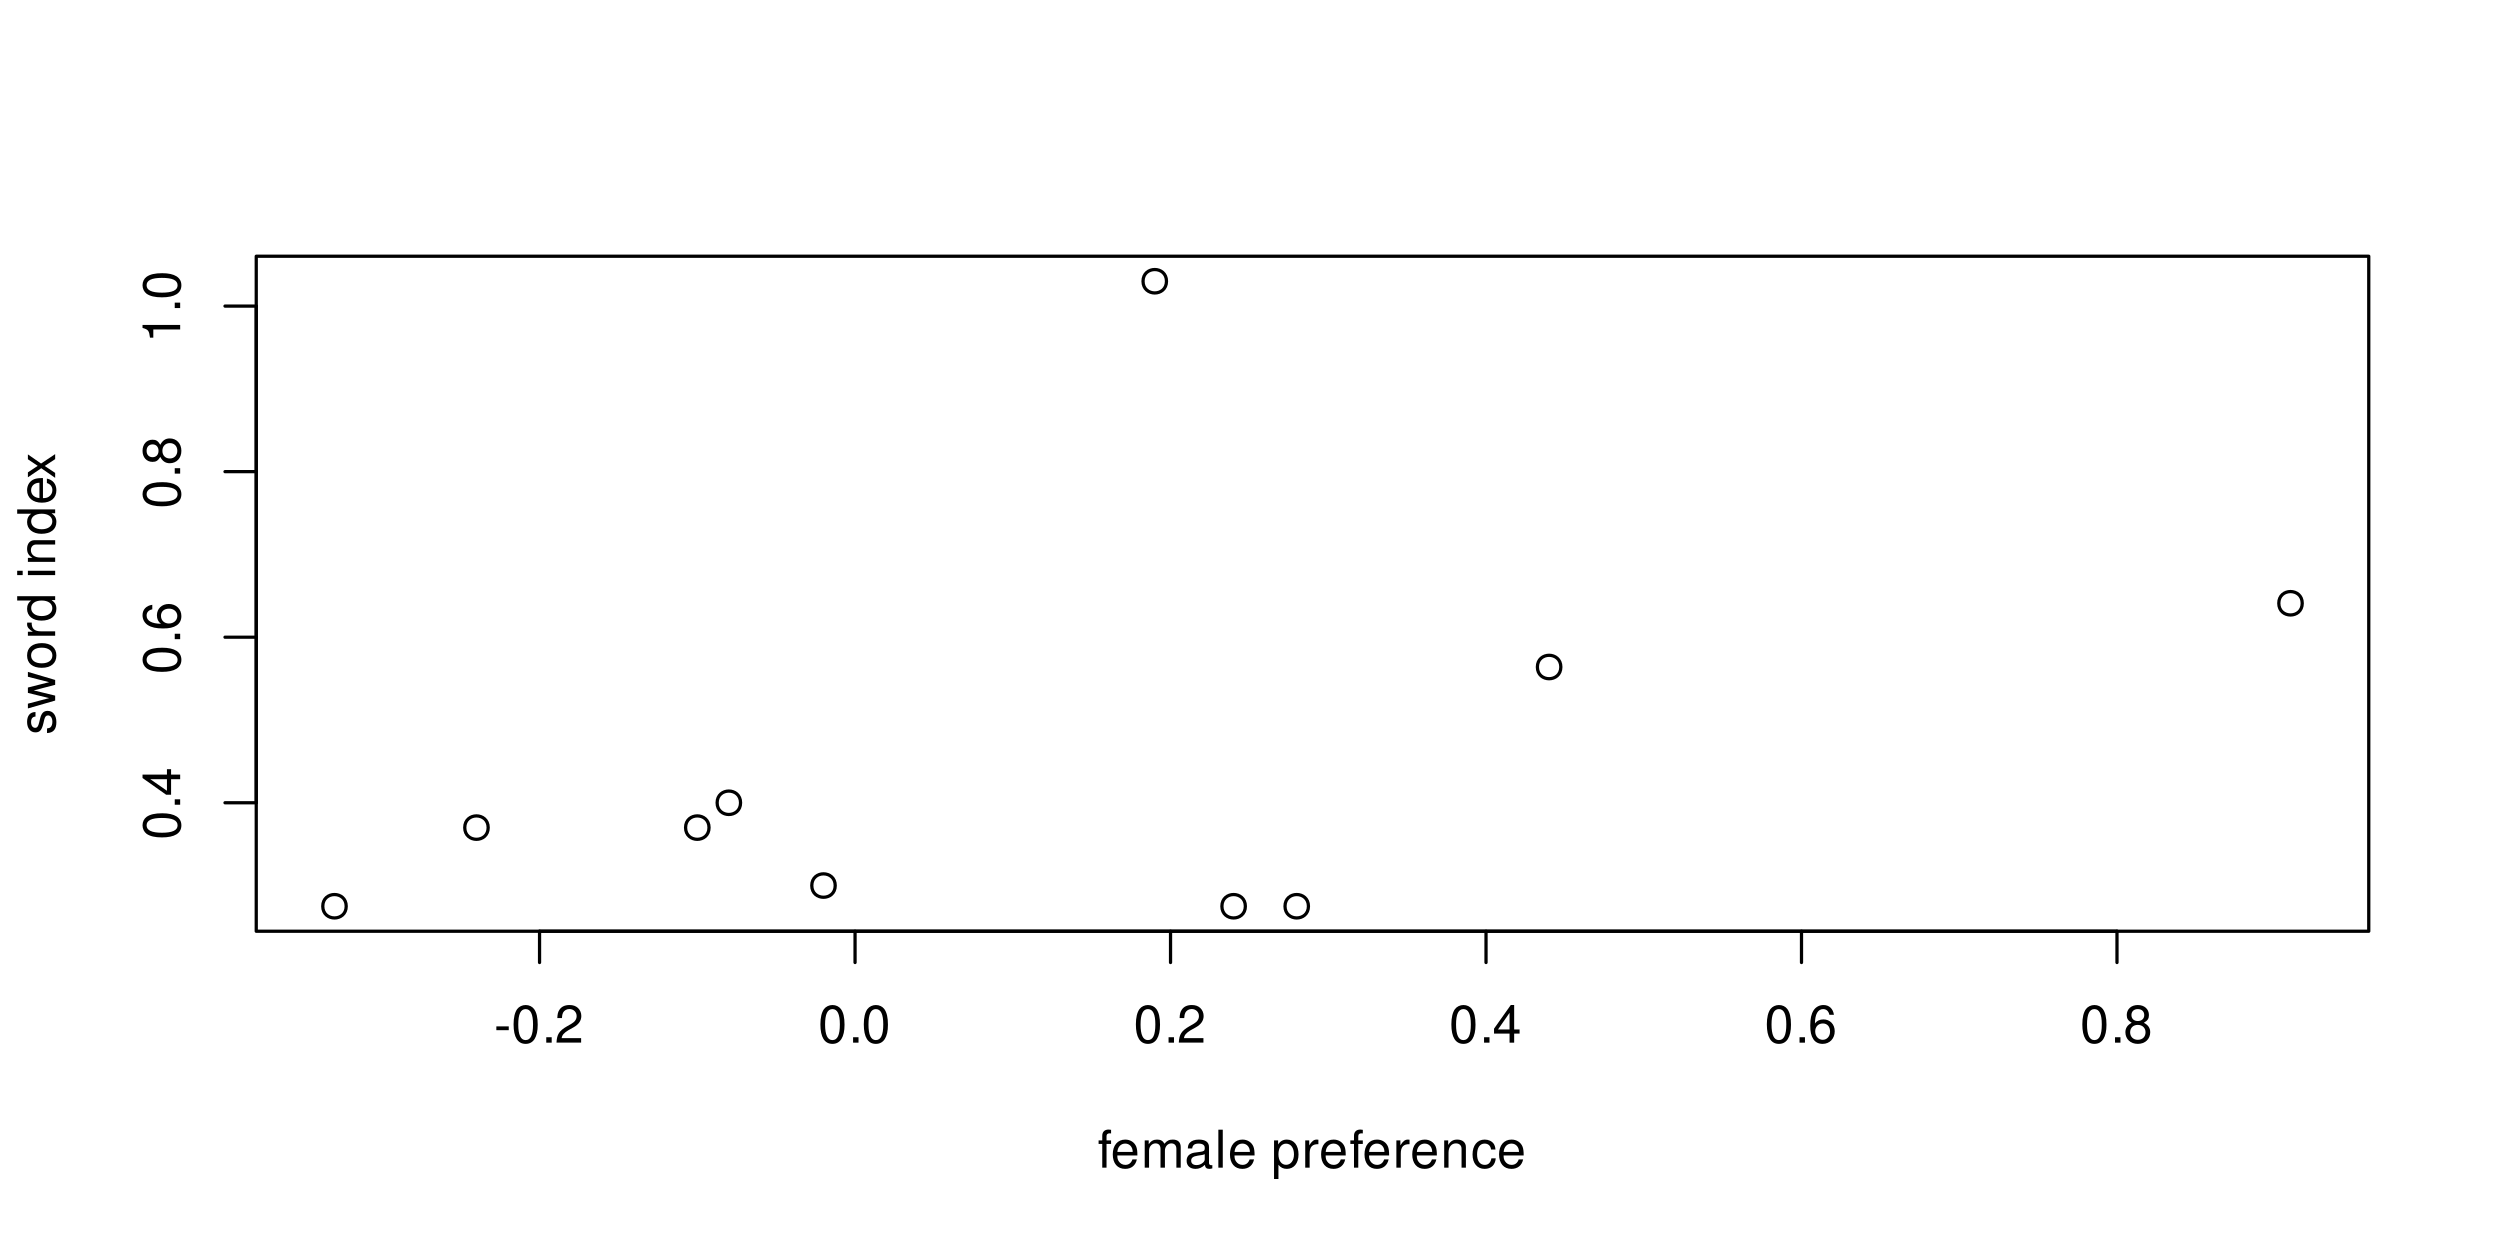
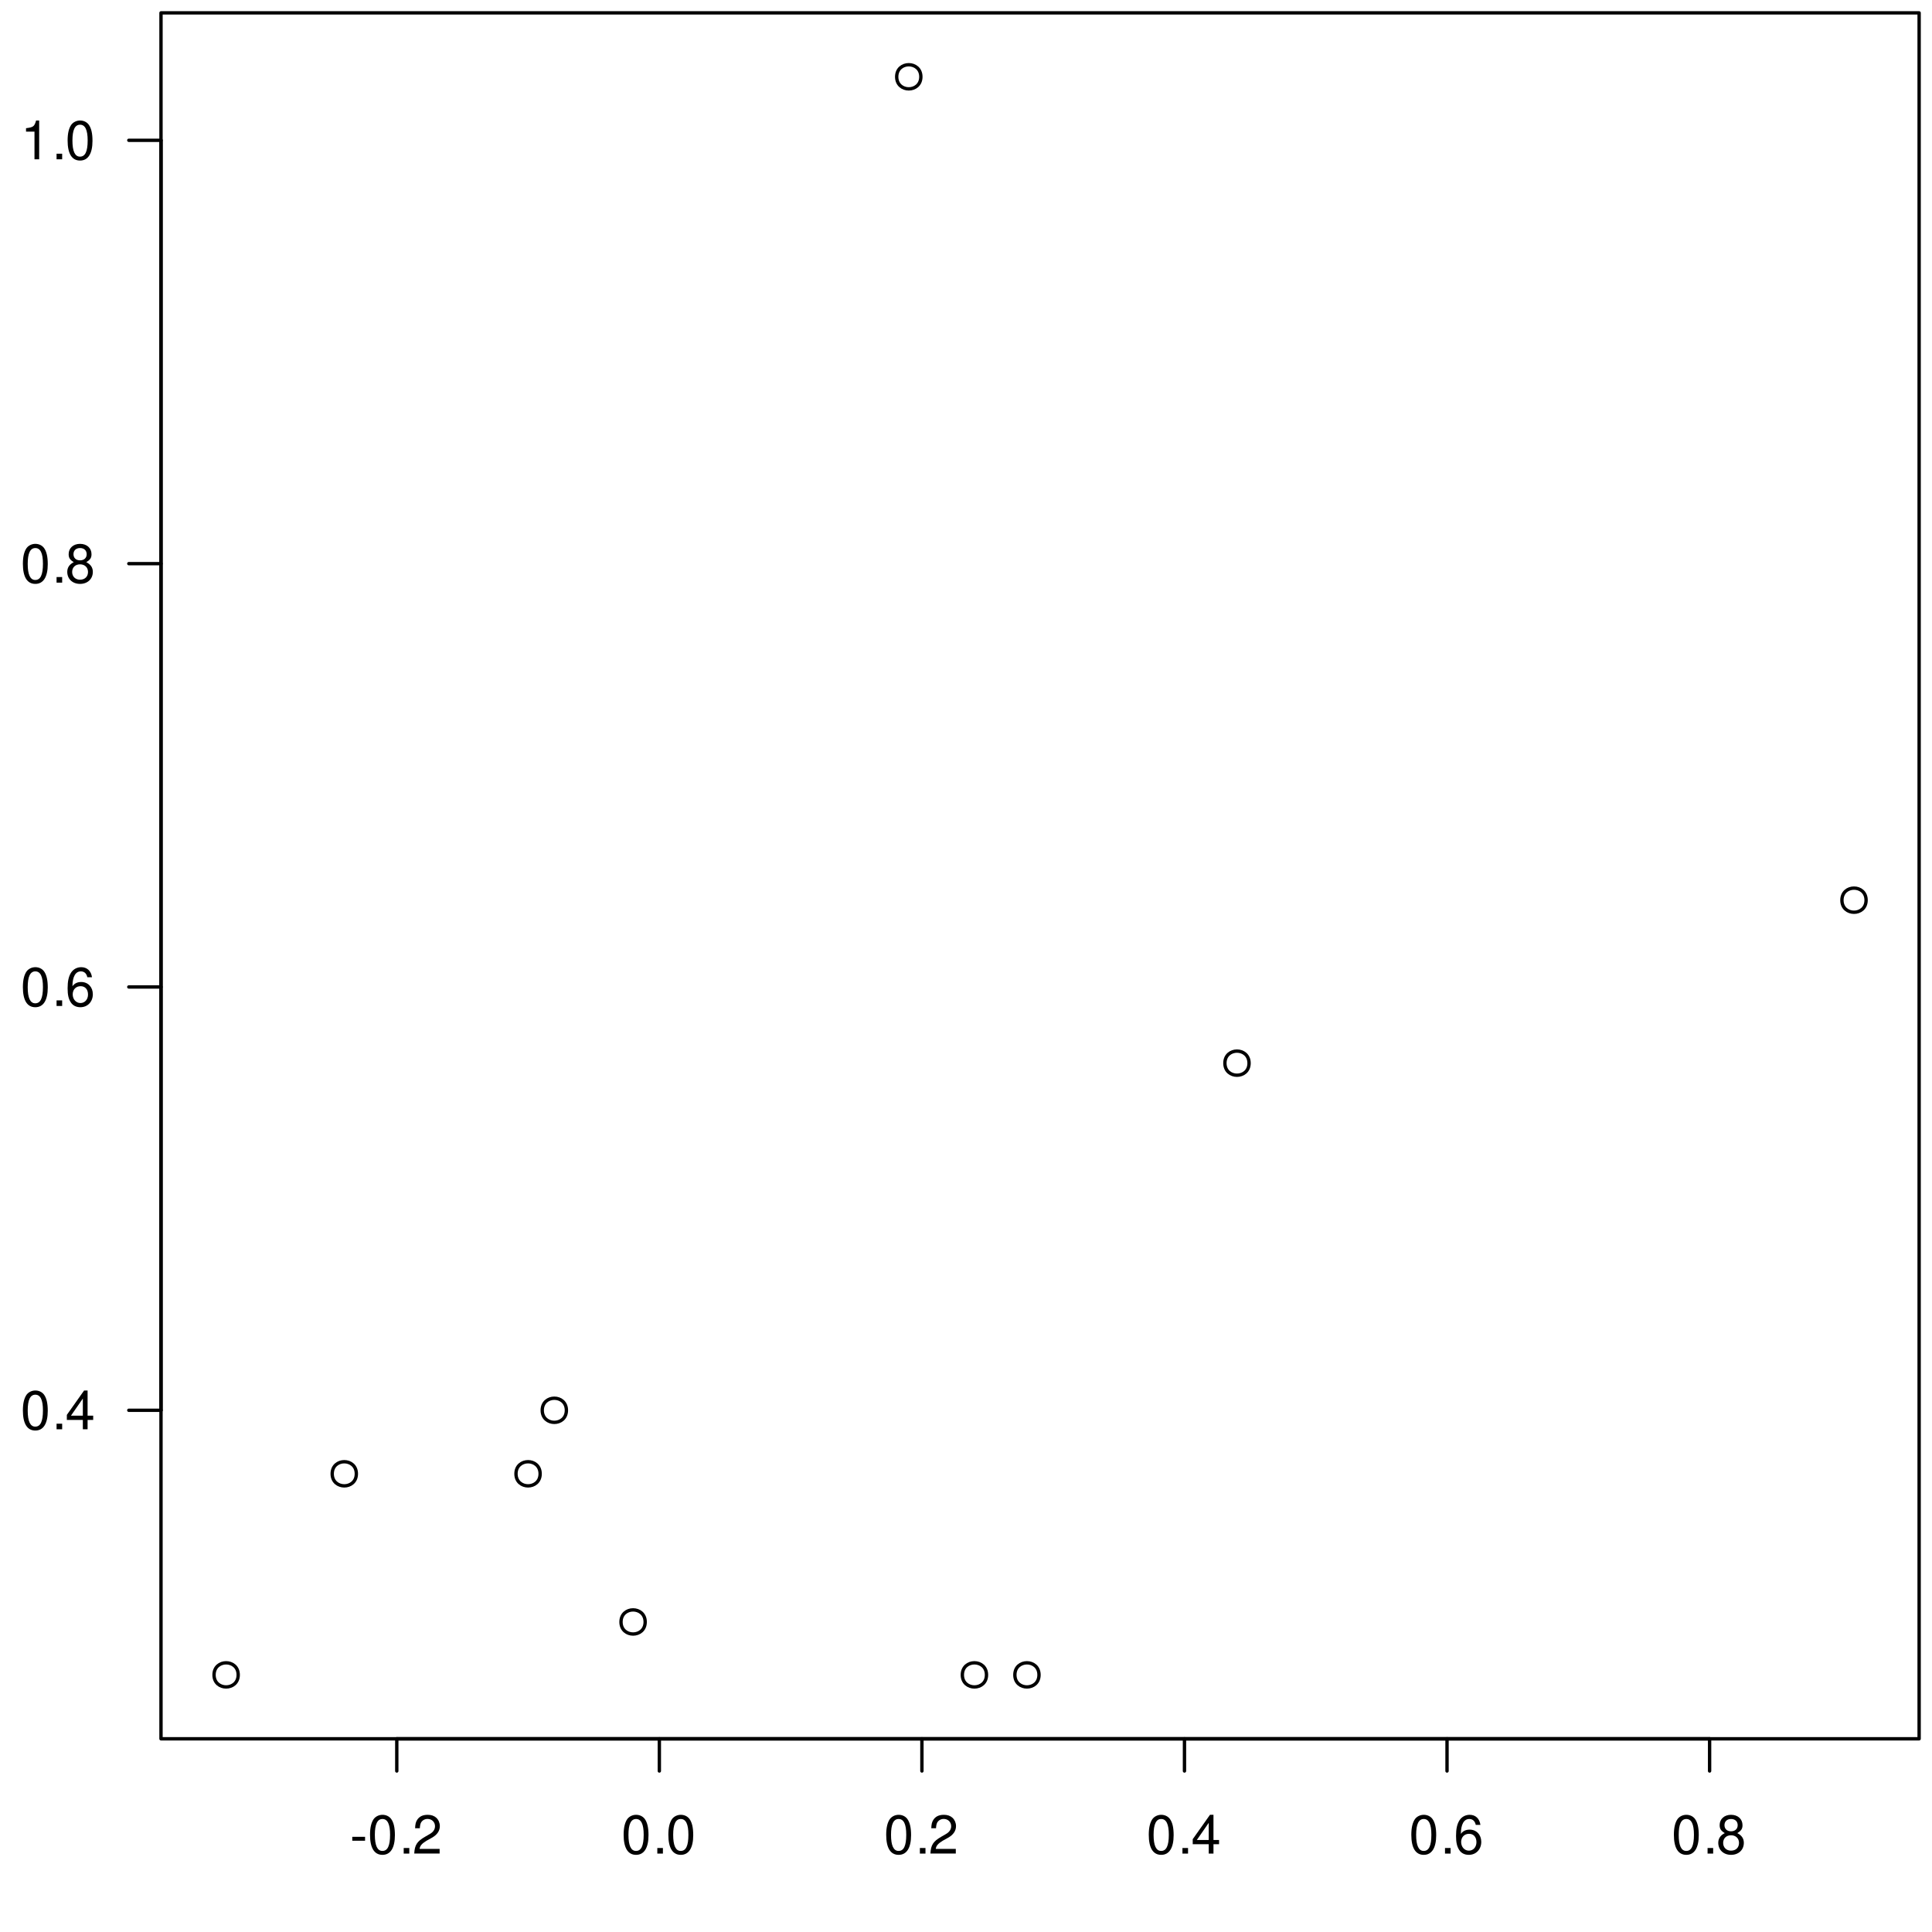
- <svg xmlns="http://www.w3.org/2000/svg" xmlns:xlink="http://www.w3.org/1999/xlink" width="576" height="288" viewBox="0 0 576 288">
+ <svg xmlns="http://www.w3.org/2000/svg" xmlns:xlink="http://www.w3.org/1999/xlink" width="432" height="432" viewBox="0 0 432 432">
  <defs>
    <g>
      <g id="glyph-0-0">
        <path d="M 3.406 -3.75 L 0.547 -3.75 L 0.547 -2.875 L 3.406 -2.875 Z M 3.406 -3.75 " />
      </g>
      <g id="glyph-0-1">
        <path d="M 3.297 -8.672 C 2.516 -8.672 1.781 -8.312 1.344 -7.734 C 0.797 -6.953 0.516 -5.812 0.516 -4.203 C 0.516 -1.266 1.469 0.281 3.297 0.281 C 5.094 0.281 6.078 -1.266 6.078 -4.125 C 6.078 -5.812 5.812 -6.938 5.25 -7.734 C 4.812 -8.328 4.109 -8.672 3.297 -8.672 Z M 3.297 -7.734 C 4.438 -7.734 5 -6.578 5 -4.219 C 5 -1.75 4.453 -0.594 3.281 -0.594 C 2.156 -0.594 1.594 -1.797 1.594 -4.188 C 1.594 -6.578 2.156 -7.734 3.297 -7.734 Z M 3.297 -7.734 " />
      </g>
      <g id="glyph-0-2">
        <path d="M 2.297 -1.25 L 1.047 -1.25 L 1.047 0 L 2.297 0 Z M 2.297 -1.25 " />
      </g>
      <g id="glyph-0-3">
        <path d="M 6.078 -1.047 L 1.594 -1.047 C 1.703 -1.766 2.094 -2.219 3.125 -2.859 L 4.328 -3.531 C 5.516 -4.188 6.125 -5.078 6.125 -6.141 C 6.125 -6.859 5.844 -7.531 5.344 -8 C 4.844 -8.453 4.219 -8.672 3.406 -8.672 C 2.328 -8.672 1.531 -8.297 1.062 -7.547 C 0.75 -7.094 0.625 -6.547 0.594 -5.672 L 1.656 -5.672 C 1.688 -6.266 1.766 -6.609 1.906 -6.906 C 2.188 -7.422 2.734 -7.75 3.375 -7.75 C 4.328 -7.75 5.047 -7.062 5.047 -6.125 C 5.047 -5.422 4.656 -4.828 3.906 -4.391 L 2.797 -3.75 C 1.016 -2.719 0.5 -1.906 0.406 -0.016 L 6.078 -0.016 Z M 6.078 -1.047 " />
      </g>
      <g id="glyph-0-4">
        <path d="M 3.922 -2.094 L 3.922 0 L 4.984 0 L 4.984 -2.094 L 6.234 -2.094 L 6.234 -3.047 L 4.984 -3.047 L 4.984 -8.672 L 4.203 -8.672 L 0.344 -3.219 L 0.344 -2.094 Z M 3.922 -3.047 L 1.266 -3.047 L 3.922 -6.875 Z M 3.922 -3.047 " />
      </g>
      <g id="glyph-0-5">
        <path d="M 5.969 -6.422 C 5.766 -7.844 4.859 -8.672 3.562 -8.672 C 2.625 -8.672 1.781 -8.219 1.281 -7.438 C 0.75 -6.594 0.516 -5.531 0.516 -3.953 C 0.516 -2.5 0.719 -1.578 1.234 -0.797 C 1.688 -0.094 2.438 0.281 3.375 0.281 C 4.984 0.281 6.156 -0.938 6.156 -2.625 C 6.156 -4.219 5.078 -5.359 3.547 -5.359 C 2.719 -5.359 2.047 -5.047 1.594 -4.406 C 1.609 -6.547 2.281 -7.734 3.484 -7.734 C 4.234 -7.734 4.75 -7.266 4.922 -6.422 Z M 3.422 -4.422 C 4.438 -4.422 5.078 -3.703 5.078 -2.547 C 5.078 -1.453 4.359 -0.656 3.391 -0.656 C 2.406 -0.656 1.656 -1.484 1.656 -2.594 C 1.656 -3.672 2.375 -4.422 3.422 -4.422 Z M 3.422 -4.422 " />
      </g>
      <g id="glyph-0-6">
        <path d="M 4.688 -4.578 C 5.578 -5.109 5.859 -5.547 5.859 -6.359 C 5.859 -7.734 4.812 -8.672 3.297 -8.672 C 1.797 -8.672 0.75 -7.734 0.75 -6.375 C 0.75 -5.547 1.016 -5.125 1.891 -4.578 C 0.922 -4.078 0.438 -3.375 0.438 -2.406 C 0.438 -0.828 1.609 0.281 3.297 0.281 C 4.984 0.281 6.156 -0.828 6.156 -2.406 C 6.156 -3.375 5.672 -4.078 4.688 -4.578 Z M 3.297 -7.734 C 4.203 -7.734 4.781 -7.203 4.781 -6.344 C 4.781 -5.516 4.188 -4.984 3.297 -4.984 C 2.406 -4.984 1.828 -5.516 1.828 -6.359 C 1.828 -7.203 2.406 -7.734 3.297 -7.734 Z M 3.297 -4.094 C 4.359 -4.094 5.078 -3.391 5.078 -2.391 C 5.078 -1.344 4.375 -0.656 3.281 -0.656 C 2.25 -0.656 1.531 -1.375 1.531 -2.375 C 1.531 -3.406 2.234 -4.094 3.297 -4.094 Z M 3.297 -4.094 " />
      </g>
      <g id="glyph-0-7">
-         <path d="M 3.094 -6.281 L 2.047 -6.281 L 2.047 -7.266 C 2.047 -7.688 2.281 -7.906 2.75 -7.906 C 2.828 -7.906 2.875 -7.906 3.094 -7.891 L 3.094 -8.719 C 2.875 -8.766 2.734 -8.781 2.531 -8.781 C 1.609 -8.781 1.062 -8.25 1.062 -7.359 L 1.062 -6.281 L 0.219 -6.281 L 0.219 -5.469 L 1.062 -5.469 L 1.062 0 L 2.047 0 L 2.047 -5.469 L 3.094 -5.469 Z M 3.094 -6.281 " />
-       </g>
-       <g id="glyph-0-8">
-         <path d="M 6.156 -2.812 C 6.156 -3.766 6.078 -4.344 5.906 -4.812 C 5.5 -5.844 4.531 -6.469 3.359 -6.469 C 1.609 -6.469 0.484 -5.141 0.484 -3.062 C 0.484 -0.984 1.562 0.281 3.344 0.281 C 4.781 0.281 5.766 -0.547 6.031 -1.906 L 5.016 -1.906 C 4.734 -1.078 4.172 -0.641 3.375 -0.641 C 2.734 -0.641 2.203 -0.938 1.859 -1.469 C 1.625 -1.828 1.531 -2.188 1.531 -2.812 Z M 1.547 -3.625 C 1.625 -4.781 2.344 -5.547 3.344 -5.547 C 4.375 -5.547 5.078 -4.75 5.078 -3.625 Z M 1.547 -3.625 " />
-       </g>
-       <g id="glyph-0-9">
-         <path d="M 0.844 -6.281 L 0.844 0 L 1.844 0 L 1.844 -3.953 C 1.844 -4.859 2.516 -5.594 3.328 -5.594 C 4.062 -5.594 4.484 -5.141 4.484 -4.328 L 4.484 0 L 5.5 0 L 5.5 -3.953 C 5.5 -4.859 6.156 -5.594 6.969 -5.594 C 7.703 -5.594 8.141 -5.125 8.141 -4.328 L 8.141 0 L 9.141 0 L 9.141 -4.719 C 9.141 -5.844 8.5 -6.469 7.312 -6.469 C 6.484 -6.469 5.969 -6.219 5.391 -5.516 C 5.016 -6.188 4.516 -6.469 3.703 -6.469 C 2.859 -6.469 2.297 -6.156 1.766 -5.406 L 1.766 -6.281 Z M 0.844 -6.281 " />
-       </g>
-       <g id="glyph-0-10">
-         <path d="M 6.422 -0.594 C 6.312 -0.562 6.266 -0.562 6.203 -0.562 C 5.859 -0.562 5.656 -0.75 5.656 -1.062 L 5.656 -4.75 C 5.656 -5.875 4.844 -6.469 3.297 -6.469 C 2.375 -6.469 1.641 -6.203 1.219 -5.734 C 0.922 -5.406 0.797 -5.047 0.781 -4.422 L 1.781 -4.422 C 1.875 -5.203 2.328 -5.547 3.266 -5.547 C 4.172 -5.547 4.672 -5.203 4.672 -4.609 L 4.672 -4.344 C 4.656 -3.906 4.438 -3.75 3.625 -3.641 C 2.203 -3.469 1.984 -3.422 1.609 -3.266 C 0.875 -2.953 0.5 -2.406 0.5 -1.578 C 0.5 -0.438 1.297 0.281 2.562 0.281 C 3.359 0.281 4 0 4.703 -0.641 C 4.781 0 5.094 0.281 5.734 0.281 C 5.953 0.281 6.078 0.25 6.422 0.172 Z M 4.672 -1.984 C 4.672 -1.641 4.578 -1.438 4.266 -1.156 C 3.859 -0.797 3.375 -0.594 2.781 -0.594 C 2 -0.594 1.547 -0.969 1.547 -1.609 C 1.547 -2.266 1.984 -2.609 3.062 -2.766 C 4.125 -2.906 4.328 -2.953 4.672 -3.109 Z M 4.672 -1.984 " />
-       </g>
-       <g id="glyph-0-11">
-         <path d="M 1.828 -8.75 L 0.812 -8.75 L 0.812 0 L 1.828 0 Z M 1.828 -8.75 " />
-       </g>
-       <g id="glyph-0-12">
- </g>
-       <g id="glyph-0-13">
-         <path d="M 0.641 2.609 L 1.656 2.609 L 1.656 -0.656 C 2.188 -0.016 2.766 0.281 3.594 0.281 C 5.219 0.281 6.281 -1.031 6.281 -3.031 C 6.281 -5.141 5.25 -6.469 3.578 -6.469 C 2.719 -6.469 2.047 -6.078 1.578 -5.344 L 1.578 -6.281 L 0.641 -6.281 Z M 3.406 -5.531 C 4.516 -5.531 5.234 -4.562 5.234 -3.062 C 5.234 -1.625 4.5 -0.656 3.406 -0.656 C 2.344 -0.656 1.656 -1.625 1.656 -3.094 C 1.656 -4.578 2.344 -5.531 3.406 -5.531 Z M 3.406 -5.531 " />
-       </g>
-       <g id="glyph-0-14">
-         <path d="M 0.828 -6.281 L 0.828 0 L 1.844 0 L 1.844 -3.266 C 1.844 -4.781 2.469 -5.453 3.859 -5.406 L 3.859 -6.438 C 3.688 -6.453 3.594 -6.469 3.469 -6.469 C 2.812 -6.469 2.328 -6.078 1.75 -5.141 L 1.75 -6.281 Z M 0.828 -6.281 " />
-       </g>
-       <g id="glyph-0-15">
-         <path d="M 0.844 -6.281 L 0.844 0 L 1.844 0 L 1.844 -3.469 C 1.844 -4.75 2.516 -5.594 3.547 -5.594 C 4.344 -5.594 4.844 -5.109 4.844 -4.359 L 4.844 0 L 5.844 0 L 5.844 -4.75 C 5.844 -5.797 5.062 -6.469 3.859 -6.469 C 2.922 -6.469 2.312 -6.109 1.766 -5.234 L 1.766 -6.281 Z M 0.844 -6.281 " />
-       </g>
-       <g id="glyph-0-16">
-         <path d="M 5.656 -4.172 C 5.609 -4.781 5.469 -5.188 5.234 -5.531 C 4.797 -6.125 4.047 -6.469 3.172 -6.469 C 1.469 -6.469 0.375 -5.125 0.375 -3.031 C 0.375 -1.016 1.453 0.281 3.156 0.281 C 4.656 0.281 5.609 -0.625 5.719 -2.156 L 4.719 -2.156 C 4.547 -1.156 4.031 -0.641 3.188 -0.641 C 2.078 -0.641 1.422 -1.547 1.422 -3.031 C 1.422 -4.609 2.062 -5.547 3.156 -5.547 C 4 -5.547 4.531 -5.047 4.641 -4.172 Z M 5.656 -4.172 " />
-       </g>
-       <g id="glyph-1-0">
-         <path d="M -8.672 -3.297 C -8.672 -2.516 -8.312 -1.781 -7.734 -1.344 C -6.953 -0.797 -5.812 -0.516 -4.203 -0.516 C -1.266 -0.516 0.281 -1.469 0.281 -3.297 C 0.281 -5.094 -1.266 -6.078 -4.125 -6.078 C -5.812 -6.078 -6.938 -5.812 -7.734 -5.25 C -8.328 -4.812 -8.672 -4.109 -8.672 -3.297 Z M -7.734 -3.297 C -7.734 -4.438 -6.578 -5 -4.219 -5 C -1.75 -5 -0.594 -4.453 -0.594 -3.281 C -0.594 -2.156 -1.797 -1.594 -4.188 -1.594 C -6.578 -1.594 -7.734 -2.156 -7.734 -3.297 Z M -7.734 -3.297 " />
-       </g>
-       <g id="glyph-1-1">
-         <path d="M -1.25 -2.297 L -1.25 -1.047 L 0 -1.047 L 0 -2.297 Z M -1.25 -2.297 " />
-       </g>
-       <g id="glyph-1-2">
-         <path d="M -2.094 -3.922 L 0 -3.922 L 0 -4.984 L -2.094 -4.984 L -2.094 -6.234 L -3.047 -6.234 L -3.047 -4.984 L -8.672 -4.984 L -8.672 -4.203 L -3.219 -0.344 L -2.094 -0.344 Z M -3.047 -3.922 L -3.047 -1.266 L -6.875 -3.922 Z M -3.047 -3.922 " />
-       </g>
-       <g id="glyph-1-3">
-         <path d="M -6.422 -5.969 C -7.844 -5.766 -8.672 -4.859 -8.672 -3.562 C -8.672 -2.625 -8.219 -1.781 -7.438 -1.281 C -6.594 -0.75 -5.531 -0.516 -3.953 -0.516 C -2.5 -0.516 -1.578 -0.719 -0.797 -1.234 C -0.094 -1.688 0.281 -2.438 0.281 -3.375 C 0.281 -4.984 -0.938 -6.156 -2.625 -6.156 C -4.219 -6.156 -5.359 -5.078 -5.359 -3.547 C -5.359 -2.719 -5.047 -2.047 -4.406 -1.594 C -6.547 -1.609 -7.734 -2.281 -7.734 -3.484 C -7.734 -4.234 -7.266 -4.75 -6.422 -4.922 Z M -4.422 -3.422 C -4.422 -4.438 -3.703 -5.078 -2.547 -5.078 C -1.453 -5.078 -0.656 -4.359 -0.656 -3.391 C -0.656 -2.406 -1.484 -1.656 -2.594 -1.656 C -3.672 -1.656 -4.422 -2.375 -4.422 -3.422 Z M -4.422 -3.422 " />
-       </g>
-       <g id="glyph-1-4">
-         <path d="M -4.578 -4.688 C -5.109 -5.578 -5.547 -5.859 -6.359 -5.859 C -7.734 -5.859 -8.672 -4.812 -8.672 -3.297 C -8.672 -1.797 -7.734 -0.75 -6.375 -0.75 C -5.547 -0.75 -5.125 -1.016 -4.578 -1.891 C -4.078 -0.922 -3.375 -0.438 -2.406 -0.438 C -0.828 -0.438 0.281 -1.609 0.281 -3.297 C 0.281 -4.984 -0.828 -6.156 -2.406 -6.156 C -3.375 -6.156 -4.078 -5.672 -4.578 -4.688 Z M -7.734 -3.297 C -7.734 -4.203 -7.203 -4.781 -6.344 -4.781 C -5.516 -4.781 -4.984 -4.188 -4.984 -3.297 C -4.984 -2.406 -5.516 -1.828 -6.359 -1.828 C -7.203 -1.828 -7.734 -2.406 -7.734 -3.297 Z M -4.094 -3.297 C -4.094 -4.359 -3.391 -5.078 -2.391 -5.078 C -1.344 -5.078 -0.656 -4.375 -0.656 -3.281 C -0.656 -2.25 -1.375 -1.531 -2.375 -1.531 C -3.406 -1.531 -4.094 -2.234 -4.094 -3.297 Z M -4.094 -3.297 " />
-       </g>
-       <g id="glyph-1-5">
-         <path d="M -6.188 -3.109 L 0 -3.109 L 0 -4.156 L -8.672 -4.156 L -8.672 -3.469 C -7.344 -3.094 -7.156 -2.859 -6.953 -1.219 L -6.188 -1.219 Z M -6.188 -3.109 " />
-       </g>
-       <g id="glyph-1-6">
-         <path d="M -4.531 -5.25 C -5.766 -5.25 -6.469 -4.422 -6.469 -2.969 C -6.469 -1.516 -5.719 -0.562 -4.547 -0.562 C -3.562 -0.562 -3.094 -1.062 -2.734 -2.562 L -2.516 -3.484 C -2.344 -4.188 -2.094 -4.469 -1.641 -4.469 C -1.047 -4.469 -0.641 -3.875 -0.641 -3 C -0.641 -2.453 -0.797 -2 -1.062 -1.75 C -1.25 -1.594 -1.422 -1.531 -1.875 -1.469 L -1.875 -0.406 C -0.422 -0.453 0.281 -1.266 0.281 -2.922 C 0.281 -4.5 -0.5 -5.516 -1.719 -5.516 C -2.656 -5.516 -3.172 -4.984 -3.469 -3.734 L -3.703 -2.766 C -3.891 -1.953 -4.156 -1.609 -4.594 -1.609 C -5.188 -1.609 -5.547 -2.125 -5.547 -2.938 C -5.547 -3.75 -5.203 -4.172 -4.531 -4.203 Z M -4.531 -5.25 " />
-       </g>
-       <g id="glyph-1-7">
-         <path d="M 0 -6.641 L -6.281 -8.5 L -6.281 -7.375 L -1.391 -6.125 L -6.281 -4.891 L -6.281 -3.656 L -1.391 -2.453 L -6.281 -1.172 L -6.281 -0.078 L 0 -1.891 L 0 -3.031 L -4.938 -4.234 L 0 -5.516 Z M 0 -6.641 " />
-       </g>
-       <g id="glyph-1-8">
-         <path d="M -6.469 -3.266 C -6.469 -1.484 -5.203 -0.438 -3.094 -0.438 C -0.969 -0.438 0.281 -1.484 0.281 -3.281 C 0.281 -5.047 -0.984 -6.125 -3.047 -6.125 C -5.234 -6.125 -6.469 -5.094 -6.469 -3.266 Z M -5.547 -3.281 C -5.547 -4.406 -4.625 -5.078 -3.062 -5.078 C -1.578 -5.078 -0.641 -4.375 -0.641 -3.281 C -0.641 -2.156 -1.578 -1.469 -3.094 -1.469 C -4.625 -1.469 -5.547 -2.156 -5.547 -3.281 Z M -5.547 -3.281 " />
-       </g>
-       <g id="glyph-1-9">
-         <path d="M -6.281 -0.828 L 0 -0.828 L 0 -1.844 L -3.266 -1.844 C -4.781 -1.844 -5.453 -2.469 -5.406 -3.859 L -6.438 -3.859 C -6.453 -3.688 -6.469 -3.594 -6.469 -3.469 C -6.469 -2.812 -6.078 -2.328 -5.141 -1.75 L -6.281 -1.75 Z M -6.281 -0.828 " />
-       </g>
-       <g id="glyph-1-10">
-         <path d="M -8.75 -5.938 L -8.75 -4.938 L -5.5 -4.938 C -6.125 -4.531 -6.469 -3.859 -6.469 -3.016 C -6.469 -1.375 -5.156 -0.312 -3.156 -0.312 C -1.031 -0.312 0.281 -1.344 0.281 -3.047 C 0.281 -3.906 -0.047 -4.516 -0.828 -5.047 L 0 -5.047 L 0 -5.938 Z M -5.531 -3.188 C -5.531 -4.266 -4.578 -4.938 -3.078 -4.938 C -1.625 -4.938 -0.656 -4.25 -0.656 -3.188 C -0.656 -2.094 -1.625 -1.359 -3.094 -1.359 C -4.562 -1.359 -5.531 -2.094 -5.531 -3.188 Z M -5.531 -3.188 " />
-       </g>
-       <g id="glyph-1-11">
- </g>
-       <g id="glyph-1-12">
-         <path d="M -6.281 -1.797 L -6.281 -0.797 L 0 -0.797 L 0 -1.797 Z M -8.75 -1.797 L -8.75 -0.797 L -7.484 -0.797 L -7.484 -1.797 Z M -8.75 -1.797 " />
-       </g>
-       <g id="glyph-1-13">
-         <path d="M -6.281 -0.844 L 0 -0.844 L 0 -1.844 L -3.469 -1.844 C -4.75 -1.844 -5.594 -2.516 -5.594 -3.547 C -5.594 -4.344 -5.109 -4.844 -4.359 -4.844 L 0 -4.844 L 0 -5.844 L -4.75 -5.844 C -5.797 -5.844 -6.469 -5.062 -6.469 -3.859 C -6.469 -2.922 -6.109 -2.312 -5.234 -1.766 L -6.281 -1.766 Z M -6.281 -0.844 " />
-       </g>
-       <g id="glyph-1-14">
-         <path d="M -2.812 -6.156 C -3.766 -6.156 -4.344 -6.078 -4.812 -5.906 C -5.844 -5.5 -6.469 -4.531 -6.469 -3.359 C -6.469 -1.609 -5.141 -0.484 -3.062 -0.484 C -0.984 -0.484 0.281 -1.562 0.281 -3.344 C 0.281 -4.781 -0.547 -5.766 -1.906 -6.031 L -1.906 -5.016 C -1.078 -4.734 -0.641 -4.172 -0.641 -3.375 C -0.641 -2.734 -0.938 -2.203 -1.469 -1.859 C -1.828 -1.625 -2.188 -1.531 -2.812 -1.531 Z M -3.625 -1.547 C -4.781 -1.625 -5.547 -2.344 -5.547 -3.344 C -5.547 -4.375 -4.75 -5.078 -3.625 -5.078 Z M -3.625 -1.547 " />
-       </g>
-       <g id="glyph-1-15">
-         <path d="M -3.25 -3.5 L -6.281 -5.609 L -6.281 -4.484 L -4.016 -2.969 L -6.281 -1.469 L -6.281 -0.328 L -3.203 -2.422 L 0 -0.203 L 0 -1.344 L -2.406 -2.938 L 0 -4.516 L 0 -5.672 Z M -3.25 -3.5 " />
+         <path d="M 3.109 -6.188 L 3.109 0 L 4.156 0 L 4.156 -8.672 L 3.469 -8.672 C 3.094 -7.344 2.859 -7.156 1.219 -6.953 L 1.219 -6.188 Z M 3.109 -6.188 " />
      </g>
    </g>
  </defs>
-   <rect x="-57.6" y="-28.8" width="691.2" height="345.6" fill="rgb(100%, 100%, 100%)" fill-opacity="1" />
-   <path fill="none" stroke-width="0.75" stroke-linecap="round" stroke-linejoin="round" stroke="rgb(0%, 0%, 0%)" stroke-opacity="1" stroke-miterlimit="10" d="M 79.766 208.801 C 79.766 212.398 74.367 212.398 74.367 208.801 C 74.367 205.199 79.766 205.199 79.766 208.801 " />
-   <path fill="none" stroke-width="0.75" stroke-linecap="round" stroke-linejoin="round" stroke="rgb(0%, 0%, 0%)" stroke-opacity="1" stroke-miterlimit="10" d="M 359.617 153.68 C 359.617 157.281 354.215 157.281 354.215 153.68 C 354.215 150.078 359.617 150.078 359.617 153.68 " />
-   <path fill="none" stroke-width="0.75" stroke-linecap="round" stroke-linejoin="round" stroke="rgb(0%, 0%, 0%)" stroke-opacity="1" stroke-miterlimit="10" d="M 530.434 138.992 C 530.434 142.594 525.035 142.594 525.035 138.992 C 525.035 135.395 530.434 135.395 530.434 138.992 " />
-   <path fill="none" stroke-width="0.75" stroke-linecap="round" stroke-linejoin="round" stroke="rgb(0%, 0%, 0%)" stroke-opacity="1" stroke-miterlimit="10" d="M 286.93 208.801 C 286.93 212.398 281.527 212.398 281.527 208.801 C 281.527 205.199 286.93 205.199 286.93 208.801 " />
-   <path fill="none" stroke-width="0.75" stroke-linecap="round" stroke-linejoin="round" stroke="rgb(0%, 0%, 0%)" stroke-opacity="1" stroke-miterlimit="10" d="M 112.477 190.68 C 112.477 194.281 107.078 194.281 107.078 190.68 C 107.078 187.082 112.477 187.082 112.477 190.68 " />
-   <path fill="none" stroke-width="0.75" stroke-linecap="round" stroke-linejoin="round" stroke="rgb(0%, 0%, 0%)" stroke-opacity="1" stroke-miterlimit="10" d="M 268.758 64.801 C 268.758 68.398 263.355 68.398 263.355 64.801 C 263.355 61.199 268.758 61.199 268.758 64.801 " />
-   <path fill="none" stroke-width="0.75" stroke-linecap="round" stroke-linejoin="round" stroke="rgb(0%, 0%, 0%)" stroke-opacity="1" stroke-miterlimit="10" d="M 170.625 184.957 C 170.625 188.559 165.227 188.559 165.227 184.957 C 165.227 181.359 170.625 181.359 170.625 184.957 " />
-   <path fill="none" stroke-width="0.75" stroke-linecap="round" stroke-linejoin="round" stroke="rgb(0%, 0%, 0%)" stroke-opacity="1" stroke-miterlimit="10" d="M 163.359 190.68 C 163.359 194.281 157.957 194.281 157.957 190.68 C 157.957 187.082 163.359 187.082 163.359 190.68 " />
-   <path fill="none" stroke-width="0.75" stroke-linecap="round" stroke-linejoin="round" stroke="rgb(0%, 0%, 0%)" stroke-opacity="1" stroke-miterlimit="10" d="M 192.434 204.031 C 192.434 207.633 187.035 207.633 187.035 204.031 C 187.035 200.434 192.434 200.434 192.434 204.031 " />
-   <path fill="none" stroke-width="0.75" stroke-linecap="round" stroke-linejoin="round" stroke="rgb(0%, 0%, 0%)" stroke-opacity="1" stroke-miterlimit="10" d="M 301.465 208.801 C 301.465 212.398 296.066 212.398 296.066 208.801 C 296.066 205.199 301.465 205.199 301.465 208.801 " />
-   <path fill="none" stroke-width="0.75" stroke-linecap="round" stroke-linejoin="round" stroke="rgb(0%, 0%, 0%)" stroke-opacity="1" stroke-miterlimit="10" d="M 124.312 214.559 L 487.754 214.559 " />
-   <path fill="none" stroke-width="0.75" stroke-linecap="round" stroke-linejoin="round" stroke="rgb(0%, 0%, 0%)" stroke-opacity="1" stroke-miterlimit="10" d="M 124.312 214.559 L 124.312 221.762 " />
-   <path fill="none" stroke-width="0.75" stroke-linecap="round" stroke-linejoin="round" stroke="rgb(0%, 0%, 0%)" stroke-opacity="1" stroke-miterlimit="10" d="M 197.004 214.559 L 197.004 221.762 " />
-   <path fill="none" stroke-width="0.75" stroke-linecap="round" stroke-linejoin="round" stroke="rgb(0%, 0%, 0%)" stroke-opacity="1" stroke-miterlimit="10" d="M 269.691 214.559 L 269.691 221.762 " />
-   <path fill="none" stroke-width="0.75" stroke-linecap="round" stroke-linejoin="round" stroke="rgb(0%, 0%, 0%)" stroke-opacity="1" stroke-miterlimit="10" d="M 342.379 214.559 L 342.379 221.762 " />
-   <path fill="none" stroke-width="0.75" stroke-linecap="round" stroke-linejoin="round" stroke="rgb(0%, 0%, 0%)" stroke-opacity="1" stroke-miterlimit="10" d="M 415.066 214.559 L 415.066 221.762 " />
-   <path fill="none" stroke-width="0.75" stroke-linecap="round" stroke-linejoin="round" stroke="rgb(0%, 0%, 0%)" stroke-opacity="1" stroke-miterlimit="10" d="M 487.754 214.559 L 487.754 221.762 " />
+   <rect x="-43.2" y="-43.2" width="518.4" height="518.4" fill="rgb(100%, 100%, 100%)" fill-opacity="1" />
+   <path fill="none" stroke-width="0.75" stroke-linecap="round" stroke-linejoin="round" stroke="rgb(0%, 0%, 0%)" stroke-opacity="1" stroke-miterlimit="10" d="M 53.262 374.508 C 53.262 378.105 47.859 378.105 47.859 374.508 C 47.859 370.906 53.262 370.906 53.262 374.508 " />
+   <path fill="none" stroke-width="0.75" stroke-linecap="round" stroke-linejoin="round" stroke="rgb(0%, 0%, 0%)" stroke-opacity="1" stroke-miterlimit="10" d="M 279.293 237.727 C 279.293 241.324 273.891 241.324 273.891 237.727 C 273.891 234.125 279.293 234.125 279.293 237.727 " />
+   <path fill="none" stroke-width="0.75" stroke-linecap="round" stroke-linejoin="round" stroke="rgb(0%, 0%, 0%)" stroke-opacity="1" stroke-miterlimit="10" d="M 417.262 201.281 C 417.262 204.883 411.859 204.883 411.859 201.281 C 411.859 197.684 417.262 197.684 417.262 201.281 " />
+   <path fill="none" stroke-width="0.75" stroke-linecap="round" stroke-linejoin="round" stroke="rgb(0%, 0%, 0%)" stroke-opacity="1" stroke-miterlimit="10" d="M 220.582 374.508 C 220.582 378.105 215.184 378.105 215.184 374.508 C 215.184 370.906 220.582 370.906 220.582 374.508 " />
+   <path fill="none" stroke-width="0.75" stroke-linecap="round" stroke-linejoin="round" stroke="rgb(0%, 0%, 0%)" stroke-opacity="1" stroke-miterlimit="10" d="M 79.68 329.543 C 79.68 333.145 74.281 333.145 74.281 329.543 C 74.281 325.945 79.68 325.945 79.68 329.543 " />
+   <path fill="none" stroke-width="0.75" stroke-linecap="round" stroke-linejoin="round" stroke="rgb(0%, 0%, 0%)" stroke-opacity="1" stroke-miterlimit="10" d="M 205.906 17.172 C 205.906 20.773 200.504 20.773 200.504 17.172 C 200.504 13.574 205.906 13.574 205.906 17.172 " />
+   <path fill="none" stroke-width="0.75" stroke-linecap="round" stroke-linejoin="round" stroke="rgb(0%, 0%, 0%)" stroke-opacity="1" stroke-miterlimit="10" d="M 126.648 315.344 C 126.648 318.945 121.246 318.945 121.246 315.344 C 121.246 311.746 126.648 311.746 126.648 315.344 " />
+   <path fill="none" stroke-width="0.75" stroke-linecap="round" stroke-linejoin="round" stroke="rgb(0%, 0%, 0%)" stroke-opacity="1" stroke-miterlimit="10" d="M 120.777 329.543 C 120.777 333.145 115.375 333.145 115.375 329.543 C 115.375 325.945 120.777 325.945 120.777 329.543 " />
+   <path fill="none" stroke-width="0.75" stroke-linecap="round" stroke-linejoin="round" stroke="rgb(0%, 0%, 0%)" stroke-opacity="1" stroke-miterlimit="10" d="M 144.262 362.676 C 144.262 366.273 138.859 366.273 138.859 362.676 C 138.859 359.074 144.262 359.074 144.262 362.676 " />
+   <path fill="none" stroke-width="0.75" stroke-linecap="round" stroke-linejoin="round" stroke="rgb(0%, 0%, 0%)" stroke-opacity="1" stroke-miterlimit="10" d="M 232.324 374.508 C 232.324 378.105 226.926 378.105 226.926 374.508 C 226.926 370.906 232.324 370.906 232.324 374.508 " />
+   <path fill="none" stroke-width="0.75" stroke-linecap="round" stroke-linejoin="round" stroke="rgb(0%, 0%, 0%)" stroke-opacity="1" stroke-miterlimit="10" d="M 88.723 388.801 L 382.27 388.801 " />
+   <path fill="none" stroke-width="0.75" stroke-linecap="round" stroke-linejoin="round" stroke="rgb(0%, 0%, 0%)" stroke-opacity="1" stroke-miterlimit="10" d="M 88.723 388.801 L 88.723 396 " />
+   <path fill="none" stroke-width="0.75" stroke-linecap="round" stroke-linejoin="round" stroke="rgb(0%, 0%, 0%)" stroke-opacity="1" stroke-miterlimit="10" d="M 147.43 388.801 L 147.43 396 " />
+   <path fill="none" stroke-width="0.75" stroke-linecap="round" stroke-linejoin="round" stroke="rgb(0%, 0%, 0%)" stroke-opacity="1" stroke-miterlimit="10" d="M 206.141 388.801 L 206.141 396 " />
+   <path fill="none" stroke-width="0.75" stroke-linecap="round" stroke-linejoin="round" stroke="rgb(0%, 0%, 0%)" stroke-opacity="1" stroke-miterlimit="10" d="M 264.852 388.801 L 264.852 396 " />
+   <path fill="none" stroke-width="0.75" stroke-linecap="round" stroke-linejoin="round" stroke="rgb(0%, 0%, 0%)" stroke-opacity="1" stroke-miterlimit="10" d="M 323.559 388.801 L 323.559 396 " />
+   <path fill="none" stroke-width="0.75" stroke-linecap="round" stroke-linejoin="round" stroke="rgb(0%, 0%, 0%)" stroke-opacity="1" stroke-miterlimit="10" d="M 382.27 388.801 L 382.27 396 " />
  <g fill="rgb(0%, 0%, 0%)" fill-opacity="1">
-     <use xlink:href="#glyph-0-0" x="113.812" y="240.229" />
-     <use xlink:href="#glyph-0-1" x="117.812" y="240.229" />
-     <use xlink:href="#glyph-0-2" x="124.812" y="240.229" />
-     <use xlink:href="#glyph-0-3" x="127.812" y="240.229" />
+     <use xlink:href="#glyph-0-0" x="78.223" y="414.467" />
+     <use xlink:href="#glyph-0-1" x="82.223" y="414.467" />
+     <use xlink:href="#glyph-0-2" x="89.223" y="414.467" />
+     <use xlink:href="#glyph-0-3" x="92.223" y="414.467" />
  </g>
  <g fill="rgb(0%, 0%, 0%)" fill-opacity="1">
-     <use xlink:href="#glyph-0-1" x="188.504" y="240.229" />
-     <use xlink:href="#glyph-0-2" x="195.504" y="240.229" />
-     <use xlink:href="#glyph-0-1" x="198.504" y="240.229" />
+     <use xlink:href="#glyph-0-1" x="138.93" y="414.467" />
+     <use xlink:href="#glyph-0-2" x="145.93" y="414.467" />
+     <use xlink:href="#glyph-0-1" x="148.93" y="414.467" />
  </g>
  <g fill="rgb(0%, 0%, 0%)" fill-opacity="1">
-     <use xlink:href="#glyph-0-1" x="261.191" y="240.229" />
-     <use xlink:href="#glyph-0-2" x="268.191" y="240.229" />
-     <use xlink:href="#glyph-0-3" x="271.191" y="240.229" />
+     <use xlink:href="#glyph-0-1" x="197.641" y="414.467" />
+     <use xlink:href="#glyph-0-2" x="204.641" y="414.467" />
+     <use xlink:href="#glyph-0-3" x="207.641" y="414.467" />
  </g>
  <g fill="rgb(0%, 0%, 0%)" fill-opacity="1">
-     <use xlink:href="#glyph-0-1" x="333.879" y="240.229" />
-     <use xlink:href="#glyph-0-2" x="340.879" y="240.229" />
-     <use xlink:href="#glyph-0-4" x="343.879" y="240.229" />
+     <use xlink:href="#glyph-0-1" x="256.352" y="414.467" />
+     <use xlink:href="#glyph-0-2" x="263.352" y="414.467" />
+     <use xlink:href="#glyph-0-4" x="266.352" y="414.467" />
  </g>
  <g fill="rgb(0%, 0%, 0%)" fill-opacity="1">
-     <use xlink:href="#glyph-0-1" x="406.566" y="240.229" />
-     <use xlink:href="#glyph-0-2" x="413.566" y="240.229" />
-     <use xlink:href="#glyph-0-5" x="416.566" y="240.229" />
+     <use xlink:href="#glyph-0-1" x="315.059" y="414.467" />
+     <use xlink:href="#glyph-0-2" x="322.059" y="414.467" />
+     <use xlink:href="#glyph-0-5" x="325.059" y="414.467" />
  </g>
  <g fill="rgb(0%, 0%, 0%)" fill-opacity="1">
-     <use xlink:href="#glyph-0-1" x="479.254" y="240.229" />
-     <use xlink:href="#glyph-0-2" x="486.254" y="240.229" />
-     <use xlink:href="#glyph-0-6" x="489.254" y="240.229" />
+     <use xlink:href="#glyph-0-1" x="373.77" y="414.467" />
+     <use xlink:href="#glyph-0-2" x="380.77" y="414.467" />
+     <use xlink:href="#glyph-0-6" x="383.77" y="414.467" />
  </g>
-   <path fill="none" stroke-width="0.75" stroke-linecap="round" stroke-linejoin="round" stroke="rgb(0%, 0%, 0%)" stroke-opacity="1" stroke-miterlimit="10" d="M 59.039 184.957 L 59.039 70.523 " />
-   <path fill="none" stroke-width="0.75" stroke-linecap="round" stroke-linejoin="round" stroke="rgb(0%, 0%, 0%)" stroke-opacity="1" stroke-miterlimit="10" d="M 59.039 184.957 L 51.84 184.957 " />
-   <path fill="none" stroke-width="0.75" stroke-linecap="round" stroke-linejoin="round" stroke="rgb(0%, 0%, 0%)" stroke-opacity="1" stroke-miterlimit="10" d="M 59.039 146.812 L 51.84 146.812 " />
-   <path fill="none" stroke-width="0.75" stroke-linecap="round" stroke-linejoin="round" stroke="rgb(0%, 0%, 0%)" stroke-opacity="1" stroke-miterlimit="10" d="M 59.039 108.668 L 51.84 108.668 " />
-   <path fill="none" stroke-width="0.75" stroke-linecap="round" stroke-linejoin="round" stroke="rgb(0%, 0%, 0%)" stroke-opacity="1" stroke-miterlimit="10" d="M 59.039 70.523 L 51.84 70.523 " />
+   <path fill="none" stroke-width="0.75" stroke-linecap="round" stroke-linejoin="round" stroke="rgb(0%, 0%, 0%)" stroke-opacity="1" stroke-miterlimit="10" d="M 36 315.344 L 36 31.371 " />
+   <path fill="none" stroke-width="0.75" stroke-linecap="round" stroke-linejoin="round" stroke="rgb(0%, 0%, 0%)" stroke-opacity="1" stroke-miterlimit="10" d="M 36 315.344 L 28.801 315.344 " />
+   <path fill="none" stroke-width="0.75" stroke-linecap="round" stroke-linejoin="round" stroke="rgb(0%, 0%, 0%)" stroke-opacity="1" stroke-miterlimit="10" d="M 36 220.688 L 28.801 220.688 " />
+   <path fill="none" stroke-width="0.75" stroke-linecap="round" stroke-linejoin="round" stroke="rgb(0%, 0%, 0%)" stroke-opacity="1" stroke-miterlimit="10" d="M 36 126.031 L 28.801 126.031 " />
+   <path fill="none" stroke-width="0.75" stroke-linecap="round" stroke-linejoin="round" stroke="rgb(0%, 0%, 0%)" stroke-opacity="1" stroke-miterlimit="10" d="M 36 31.371 L 28.801 31.371 " />
  <g fill="rgb(0%, 0%, 0%)" fill-opacity="1">
-     <use xlink:href="#glyph-1-0" x="41.51" y="193.457" />
-     <use xlink:href="#glyph-1-1" x="41.51" y="186.457" />
-     <use xlink:href="#glyph-1-2" x="41.51" y="183.457" />
+     <use xlink:href="#glyph-0-1" x="4.602" y="319.592" />
+     <use xlink:href="#glyph-0-2" x="11.602" y="319.592" />
+     <use xlink:href="#glyph-0-4" x="14.602" y="319.592" />
  </g>
  <g fill="rgb(0%, 0%, 0%)" fill-opacity="1">
-     <use xlink:href="#glyph-1-0" x="41.51" y="155.312" />
-     <use xlink:href="#glyph-1-1" x="41.51" y="148.312" />
-     <use xlink:href="#glyph-1-3" x="41.51" y="145.312" />
+     <use xlink:href="#glyph-0-1" x="4.602" y="224.936" />
+     <use xlink:href="#glyph-0-2" x="11.602" y="224.936" />
+     <use xlink:href="#glyph-0-5" x="14.602" y="224.936" />
  </g>
  <g fill="rgb(0%, 0%, 0%)" fill-opacity="1">
-     <use xlink:href="#glyph-1-0" x="41.51" y="117.168" />
-     <use xlink:href="#glyph-1-1" x="41.51" y="110.168" />
-     <use xlink:href="#glyph-1-4" x="41.51" y="107.168" />
+     <use xlink:href="#glyph-0-1" x="4.602" y="130.279" />
+     <use xlink:href="#glyph-0-2" x="11.602" y="130.279" />
+     <use xlink:href="#glyph-0-6" x="14.602" y="130.279" />
  </g>
  <g fill="rgb(0%, 0%, 0%)" fill-opacity="1">
-     <use xlink:href="#glyph-1-5" x="41.51" y="79.023" />
-     <use xlink:href="#glyph-1-1" x="41.51" y="72.023" />
-     <use xlink:href="#glyph-1-0" x="41.51" y="69.023" />
+     <use xlink:href="#glyph-0-7" x="4.602" y="35.619" />
+     <use xlink:href="#glyph-0-2" x="11.602" y="35.619" />
+     <use xlink:href="#glyph-0-1" x="14.602" y="35.619" />
  </g>
-   <path fill="none" stroke-width="0.75" stroke-linecap="round" stroke-linejoin="round" stroke="rgb(0%, 0%, 0%)" stroke-opacity="1" stroke-miterlimit="10" d="M 59.039 214.559 L 545.762 214.559 L 545.762 59.039 L 59.039 59.039 Z M 59.039 214.559 " />
-   <g fill="rgb(0%, 0%, 0%)" fill-opacity="1">
-     <use xlink:href="#glyph-0-7" x="252.898" y="269.029" />
-     <use xlink:href="#glyph-0-8" x="255.898" y="269.029" />
-     <use xlink:href="#glyph-0-9" x="262.898" y="269.029" />
-     <use xlink:href="#glyph-0-10" x="272.898" y="269.029" />
-     <use xlink:href="#glyph-0-11" x="279.898" y="269.029" />
-     <use xlink:href="#glyph-0-8" x="282.898" y="269.029" />
-     <use xlink:href="#glyph-0-12" x="289.898" y="269.029" />
-     <use xlink:href="#glyph-0-13" x="292.898" y="269.029" />
-     <use xlink:href="#glyph-0-14" x="299.898" y="269.029" />
-     <use xlink:href="#glyph-0-8" x="303.898" y="269.029" />
-     <use xlink:href="#glyph-0-7" x="310.898" y="269.029" />
-     <use xlink:href="#glyph-0-8" x="313.898" y="269.029" />
-     <use xlink:href="#glyph-0-14" x="320.898" y="269.029" />
-     <use xlink:href="#glyph-0-8" x="324.898" y="269.029" />
-     <use xlink:href="#glyph-0-15" x="331.898" y="269.029" />
-     <use xlink:href="#glyph-0-16" x="338.898" y="269.029" />
-     <use xlink:href="#glyph-0-8" x="344.898" y="269.029" />
-   </g>
-   <g fill="rgb(0%, 0%, 0%)" fill-opacity="1">
-     <use xlink:href="#glyph-1-6" x="12.709" y="169.301" />
-     <use xlink:href="#glyph-1-7" x="12.709" y="163.301" />
-     <use xlink:href="#glyph-1-8" x="12.709" y="154.301" />
-     <use xlink:href="#glyph-1-9" x="12.709" y="147.301" />
-     <use xlink:href="#glyph-1-10" x="12.709" y="143.301" />
-     <use xlink:href="#glyph-1-11" x="12.709" y="136.301" />
-     <use xlink:href="#glyph-1-12" x="12.709" y="133.301" />
-     <use xlink:href="#glyph-1-13" x="12.709" y="130.301" />
-     <use xlink:href="#glyph-1-10" x="12.709" y="123.301" />
-     <use xlink:href="#glyph-1-14" x="12.709" y="116.301" />
-     <use xlink:href="#glyph-1-15" x="12.709" y="110.301" />
-   </g>
+   <path fill="none" stroke-width="0.75" stroke-linecap="round" stroke-linejoin="round" stroke="rgb(0%, 0%, 0%)" stroke-opacity="1" stroke-miterlimit="10" d="M 36 388.801 L 429.121 388.801 L 429.121 2.879 L 36 2.879 Z M 36 388.801 " />
</svg>
